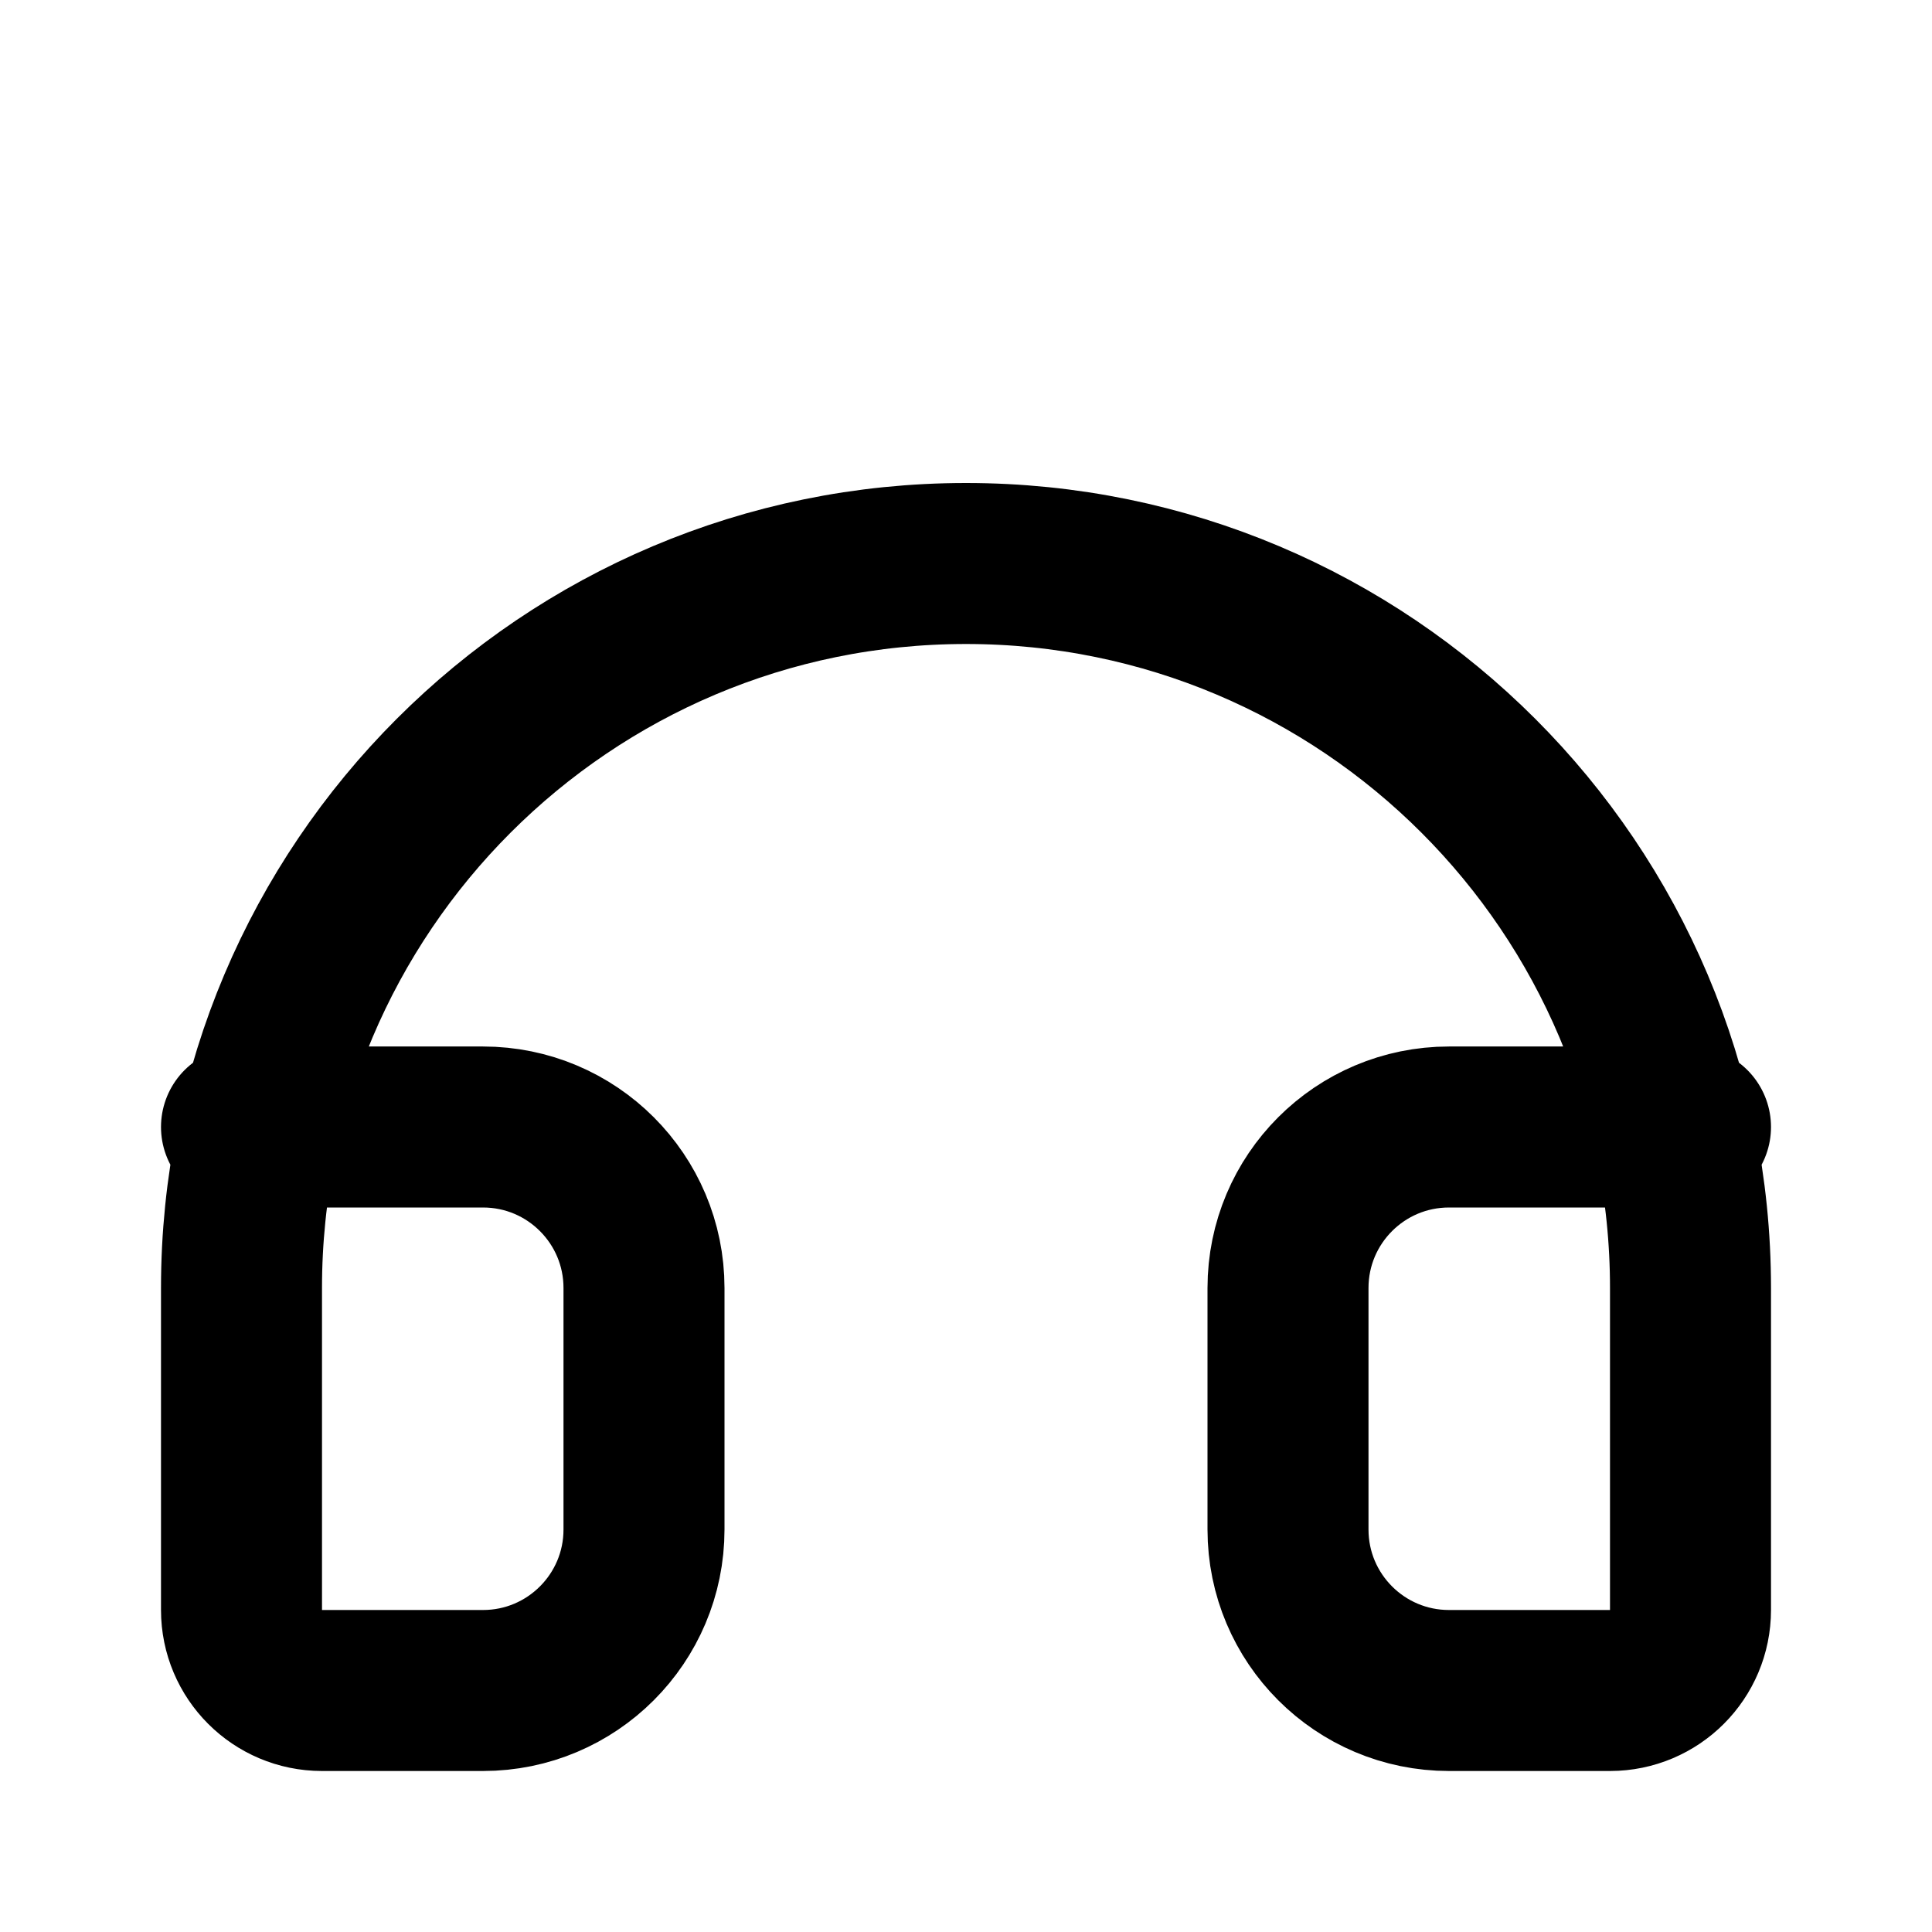
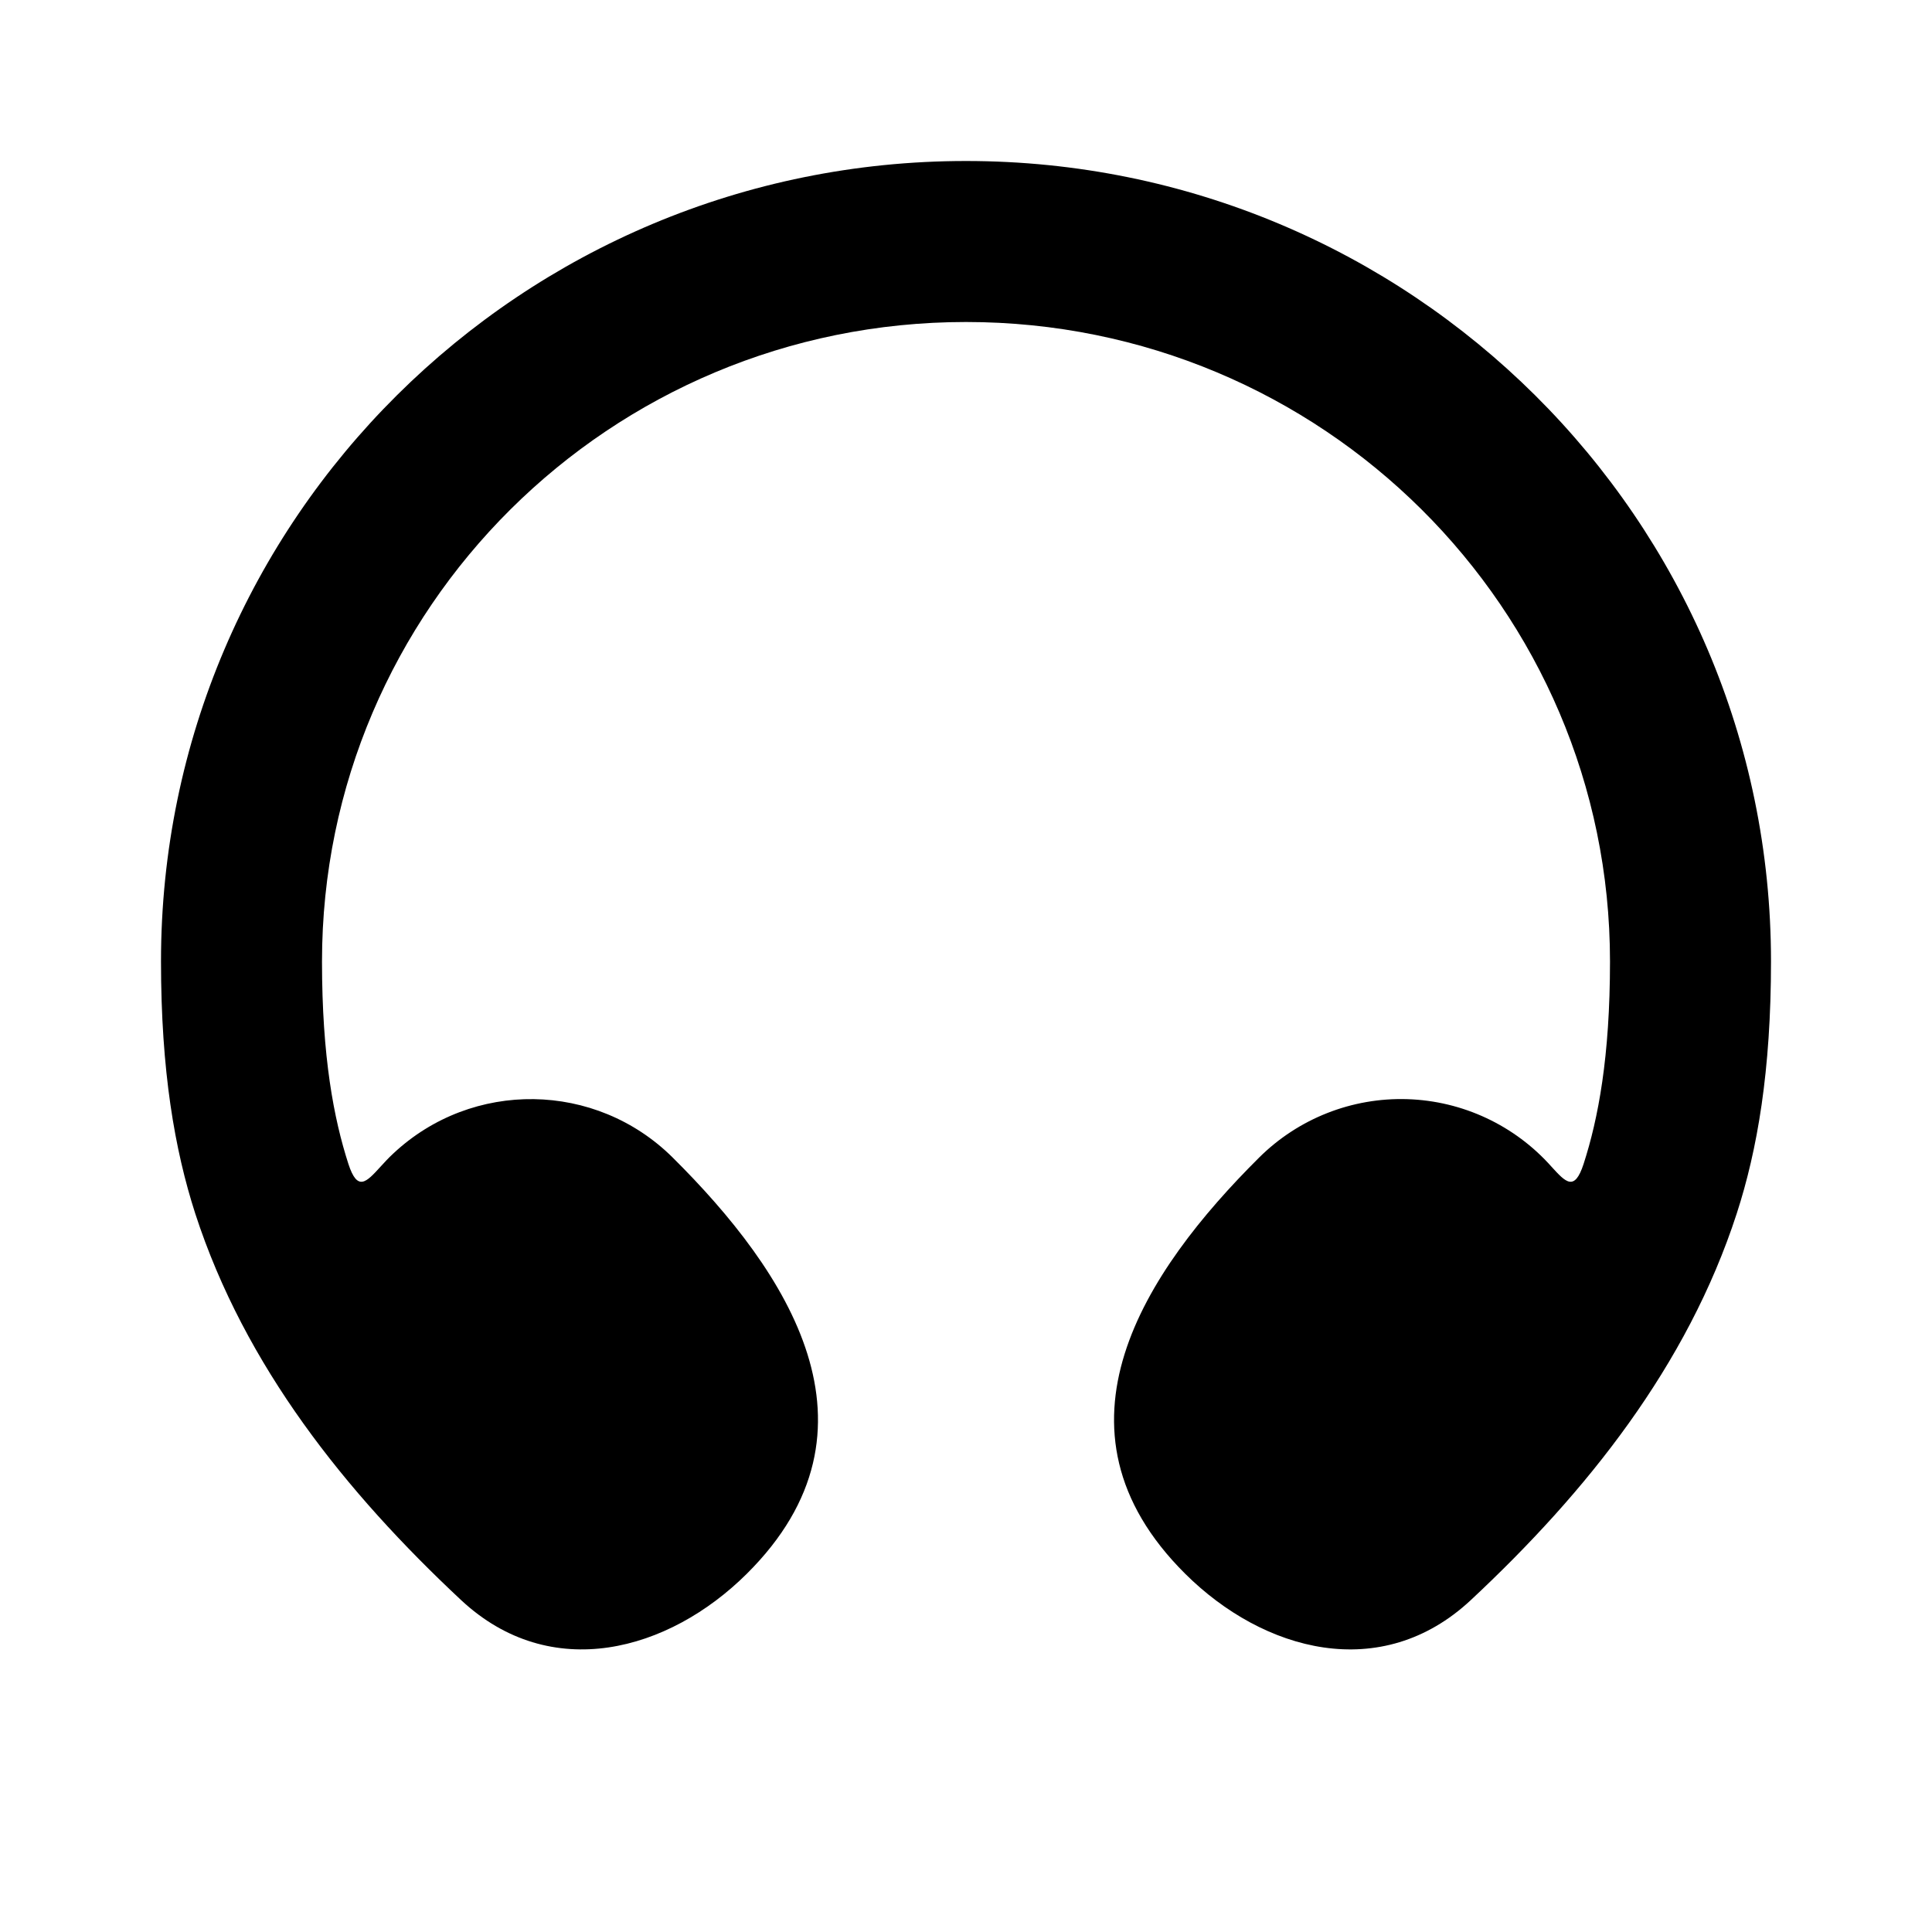
- <svg xmlns="http://www.w3.org/2000/svg" width="24" height="24" viewBox="0 0 24 24" fill="none" stroke="currentColor" stroke-width="2" stroke-linecap="round" stroke-linejoin="round">
-   <path d="M3 14h3a2 2 0 0 1 2 2v3a2 2 0 0 1-2 2H4a1 1 0 0 1-1-1v-4a9 9 0 1 1 18 0v4a1 1 0 0 1-1 1h-2a2 2 0 0 1-2-2v-3a2 2 0 0 1 2-2h3" />
+ <svg xmlns="http://www.w3.org/2000/svg" width="24" height="24" viewBox="0 0 24 24">
+   <path fill="currentColor" d="M20 11.943C20 7.562 16.424 4 12 4s-8 3.562-8 7.943c0 1.19.147 1.955.328 2.516c.113.347.222.228.398.035c.048-.052.1-.11.159-.164a2.5 2.5 0 0 1 3.472.05c1.421 1.411 2.732 3.369.921 5.169c-.972.966-2.436 1.368-3.55.328c-1.438-1.344-2.687-2.908-3.302-4.8C2.17 14.283 2 13.304 2 11.942C2 6.445 6.483 2 12 2s10 4.445 10 9.943c0 1.362-.169 2.341-.426 3.133c-.615 1.893-1.864 3.457-3.302 4.8c-1.114 1.041-2.578.64-3.55-.327c-1.81-1.8-.5-3.758.92-5.17a2.5 2.5 0 0 1 3.632.115c.176.193.285.312.398-.035c.181-.56.328-1.327.328-2.516" />
</svg>
